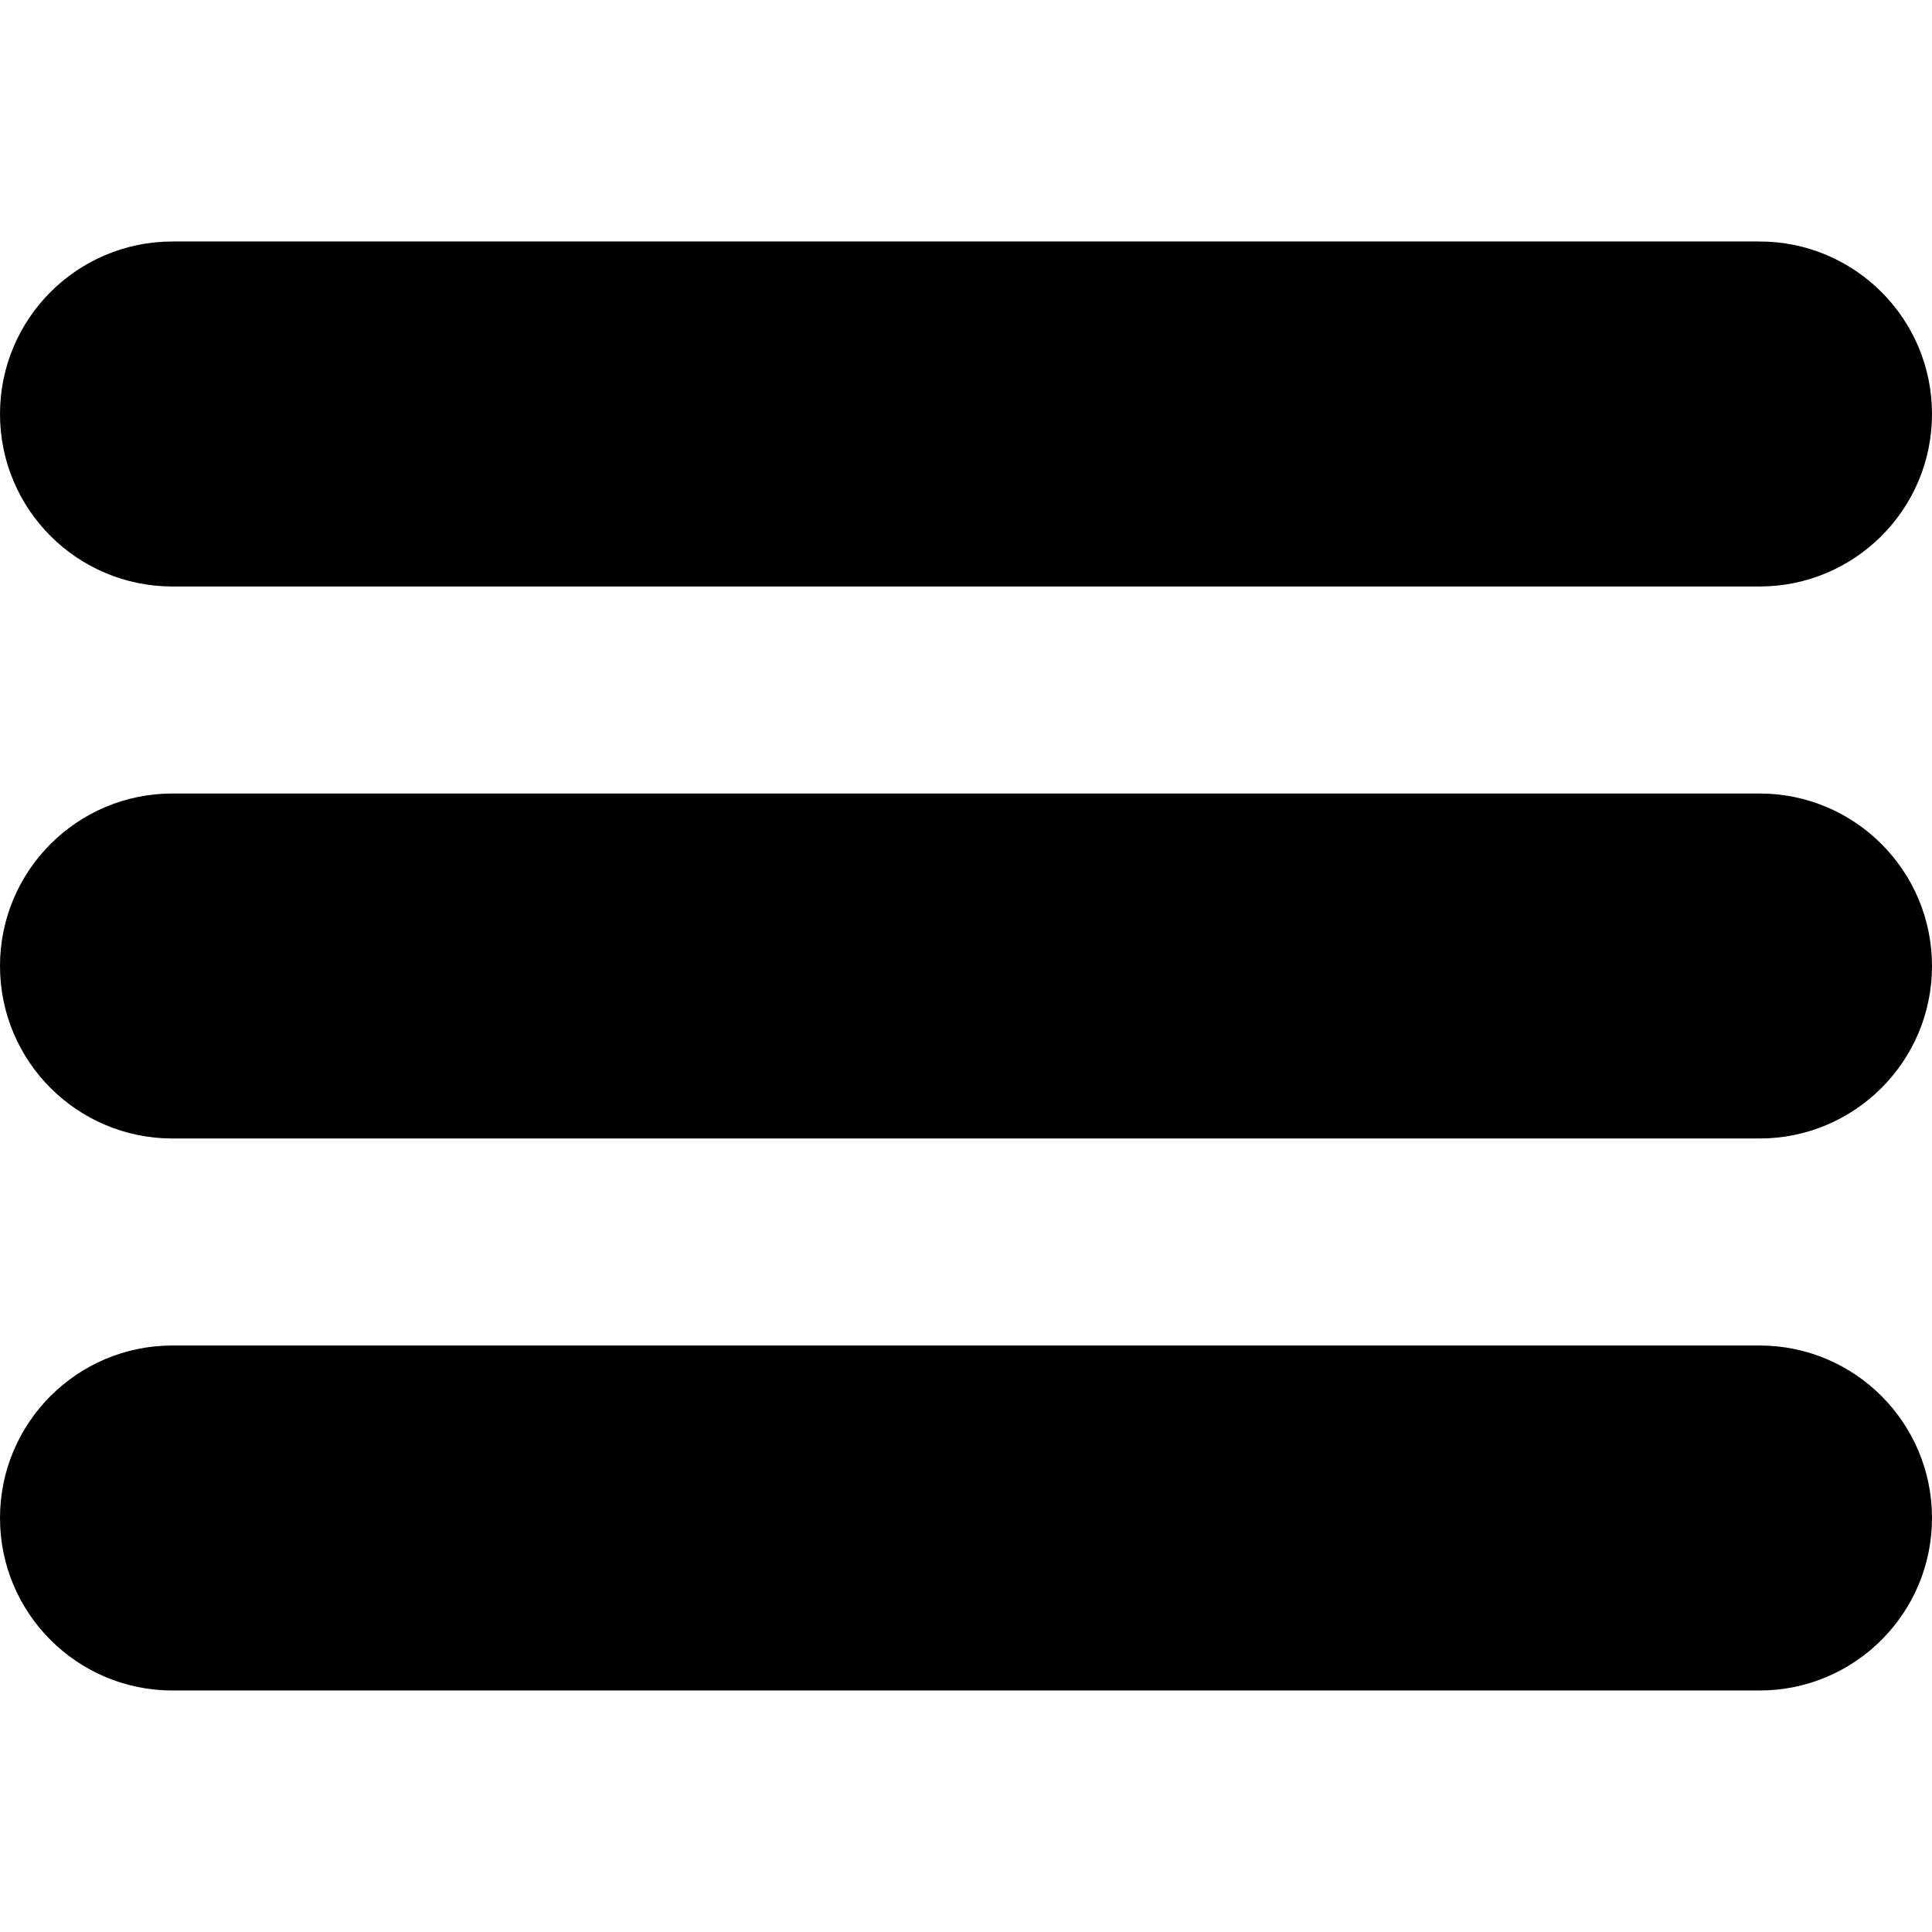
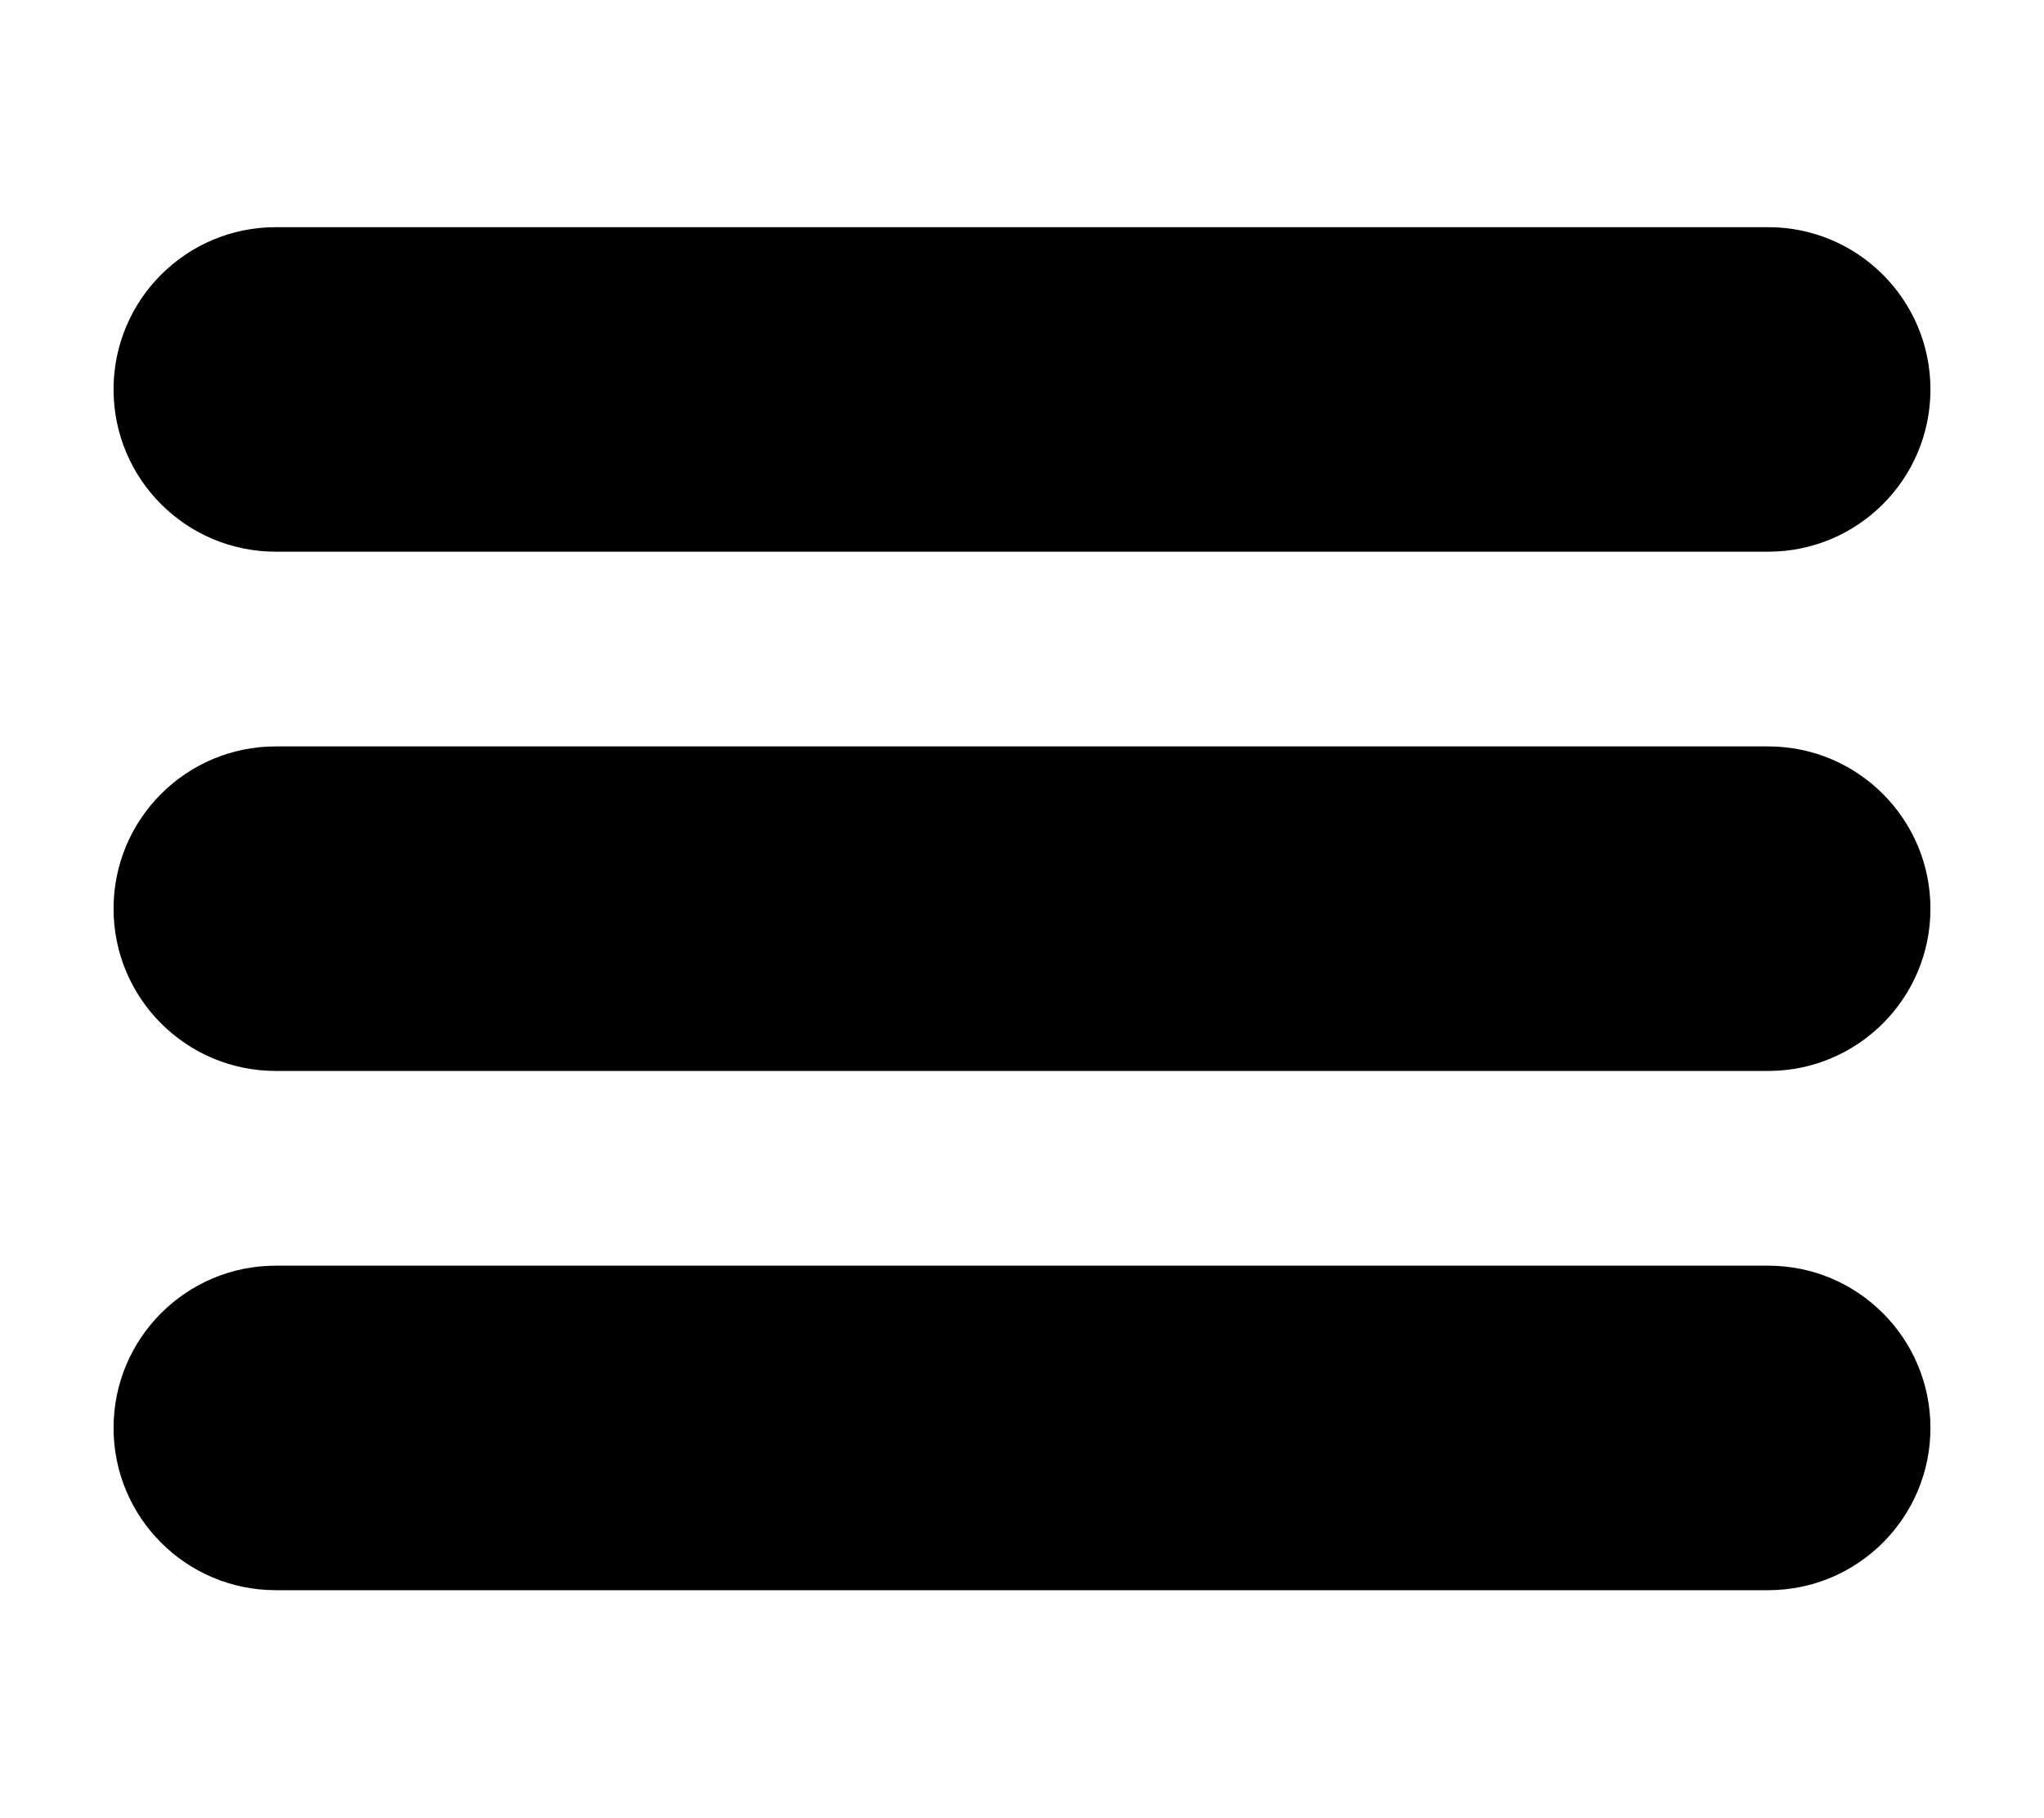
- <svg xmlns="http://www.w3.org/2000/svg" version="1.1" id="Capa_1" x="0px" y="0px" viewBox="0 0 250.579 250.579" style="enable-background:new 0 0 250.579 250.579;" xml:space="preserve">
-   <g id="Menu">
+ <svg xmlns="http://www.w3.org/2000/svg" version="1.1" width="18px" height="16px" x="0px" y="0px" viewBox="0 0 250.579 250.579" style="enable-background:new 0 0 250.579 250.579;" xml:space="preserve">
+   <g>
    <path style="fill-rule:evenodd;clip-rule:evenodd;" d="M22.373,76.068h205.832c12.356,0,22.374-10.017,22.374-22.373   c0-12.356-10.017-22.373-22.374-22.373H22.373C10.017,31.323,0,41.339,0,53.696C0,66.052,10.017,76.068,22.373,76.068z    M228.205,102.916H22.373C10.017,102.916,0,112.933,0,125.289c0,12.357,10.017,22.373,22.373,22.373h205.832   c12.356,0,22.374-10.016,22.374-22.373C250.579,112.933,240.561,102.916,228.205,102.916z M228.205,174.51H22.373   C10.017,174.51,0,184.526,0,196.883c0,12.356,10.017,22.373,22.373,22.373h205.832c12.356,0,22.374-10.017,22.374-22.373   C250.579,184.526,240.561,174.51,228.205,174.51z" />
  </g>
-   <g>
- </g>
-   <g>
- </g>
-   <g>
- </g>
-   <g>
- </g>
-   <g>
- </g>
-   <g>
- </g>
-   <g>
- </g>
-   <g>
- </g>
-   <g>
- </g>
-   <g>
- </g>
-   <g>
- </g>
-   <g>
- </g>
-   <g>
- </g>
-   <g>
- </g>
-   <g>
- </g>
</svg>
